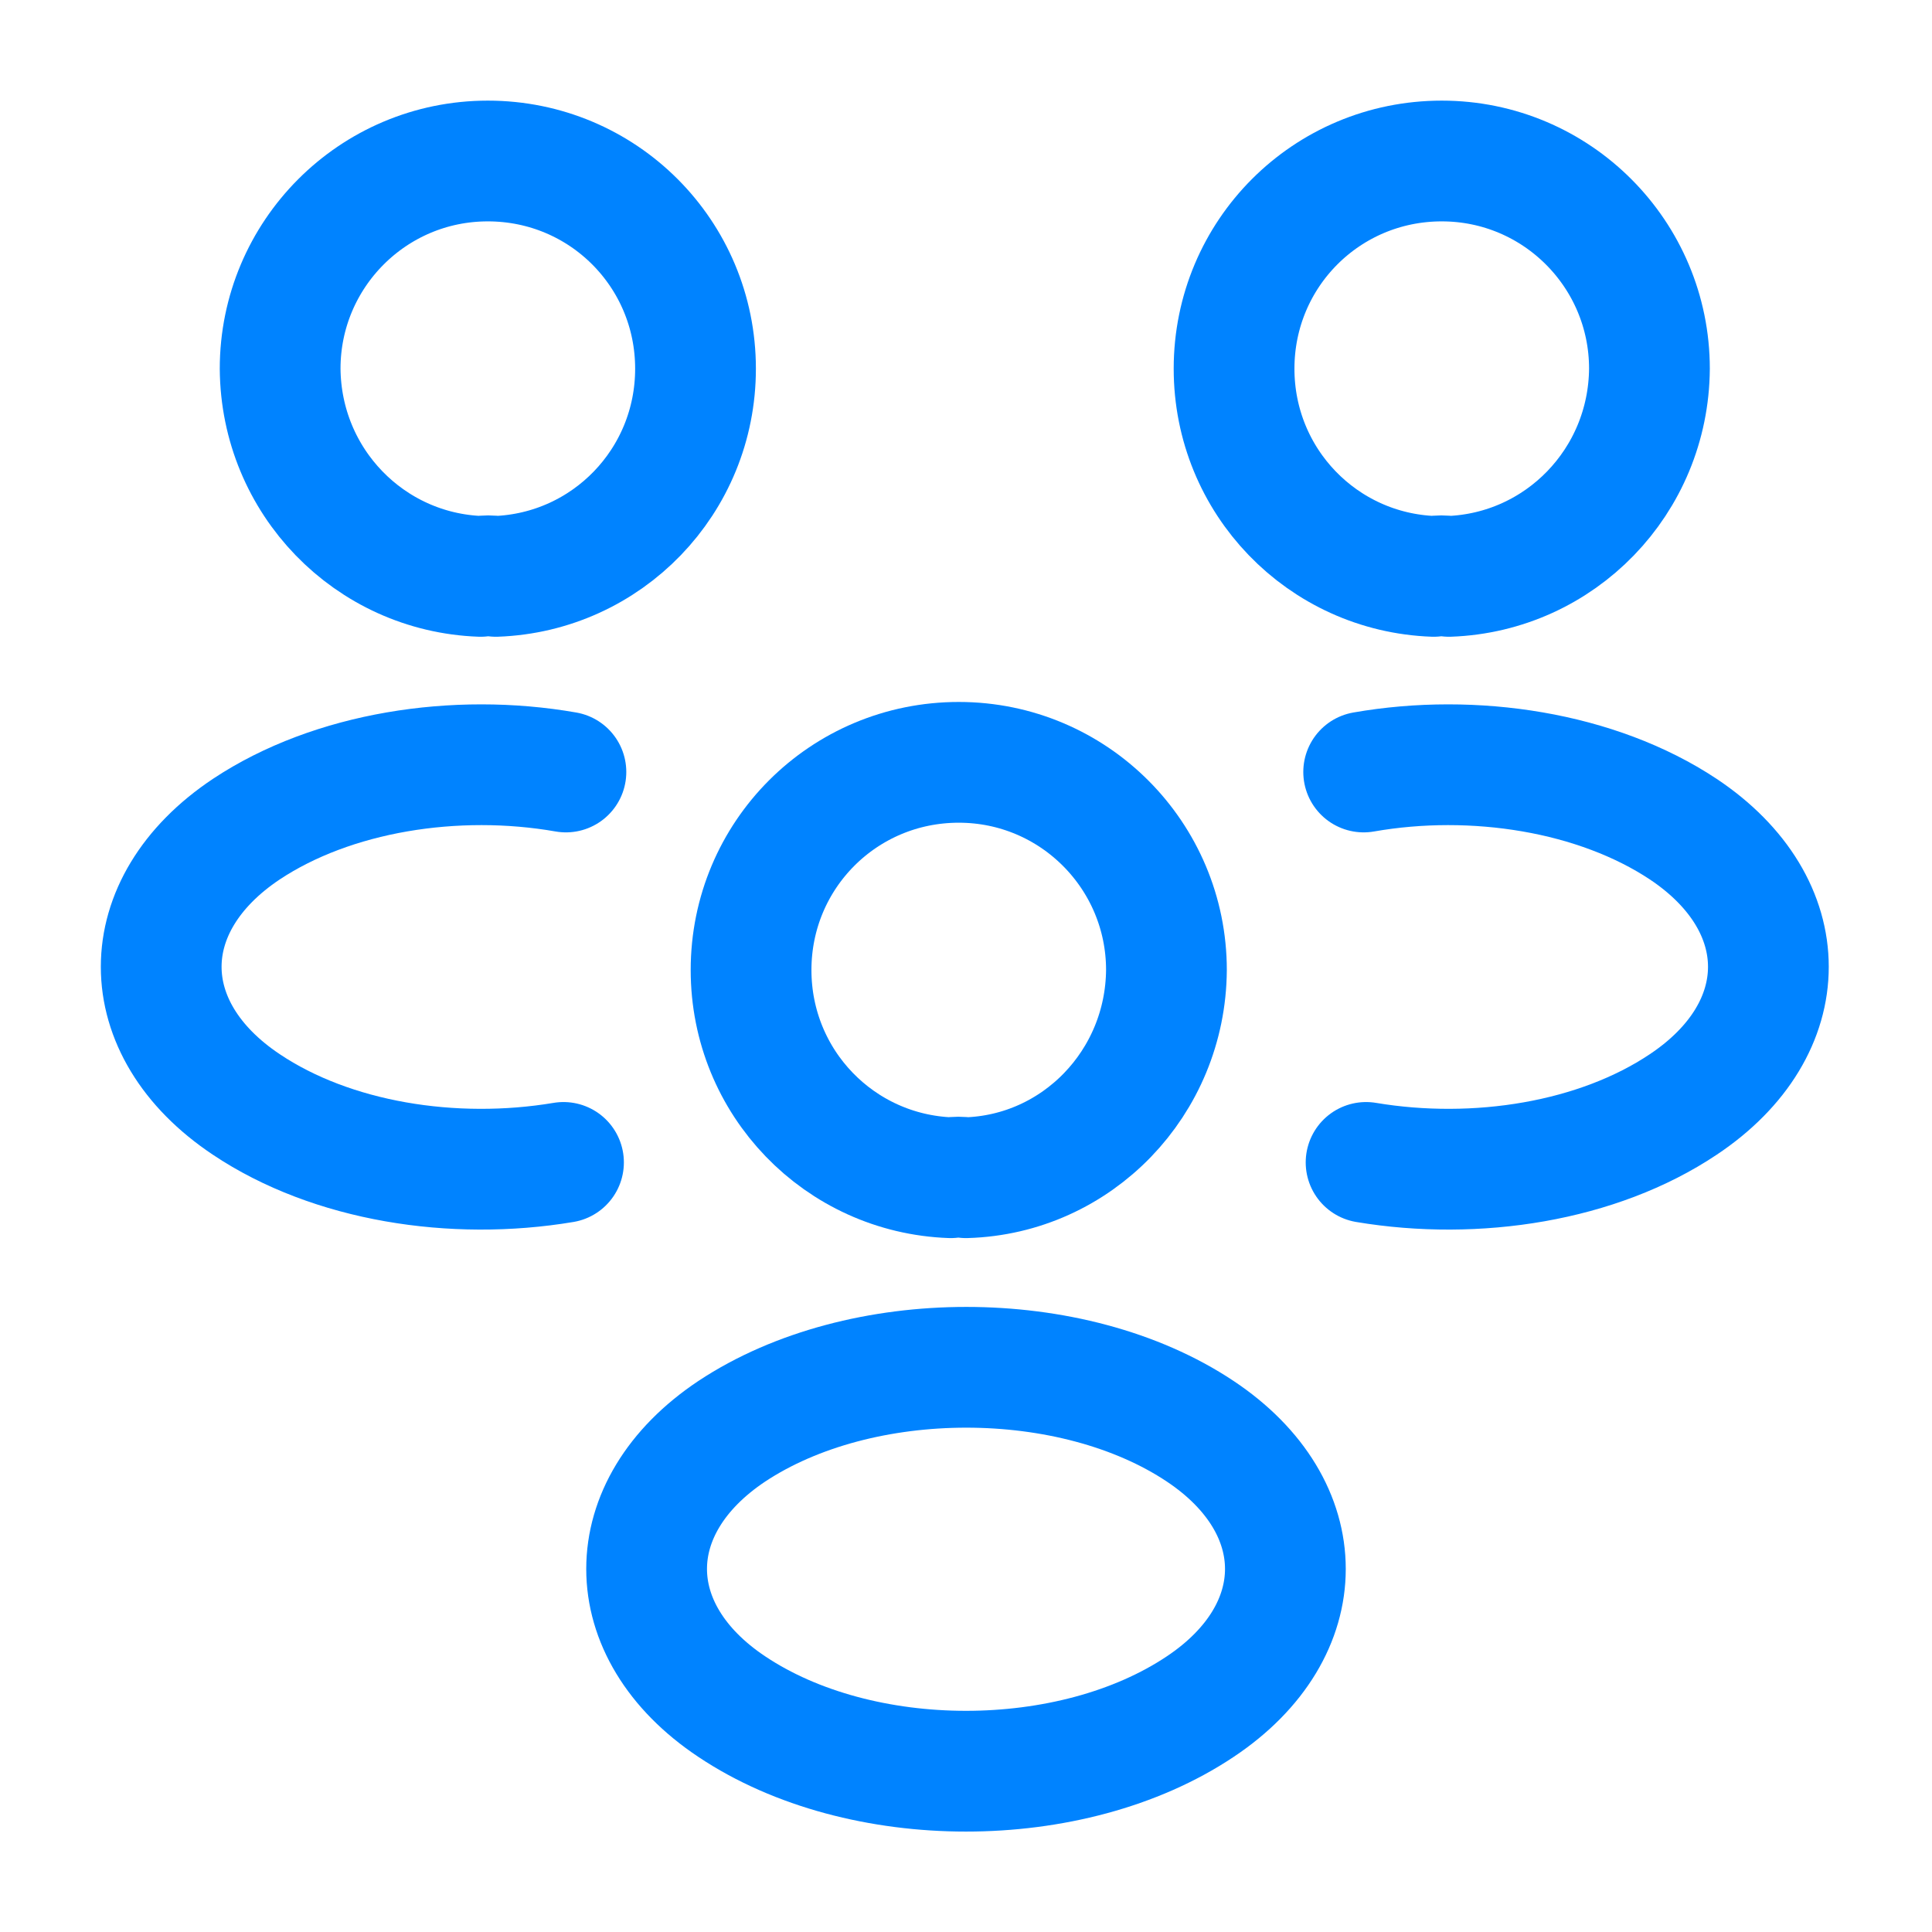
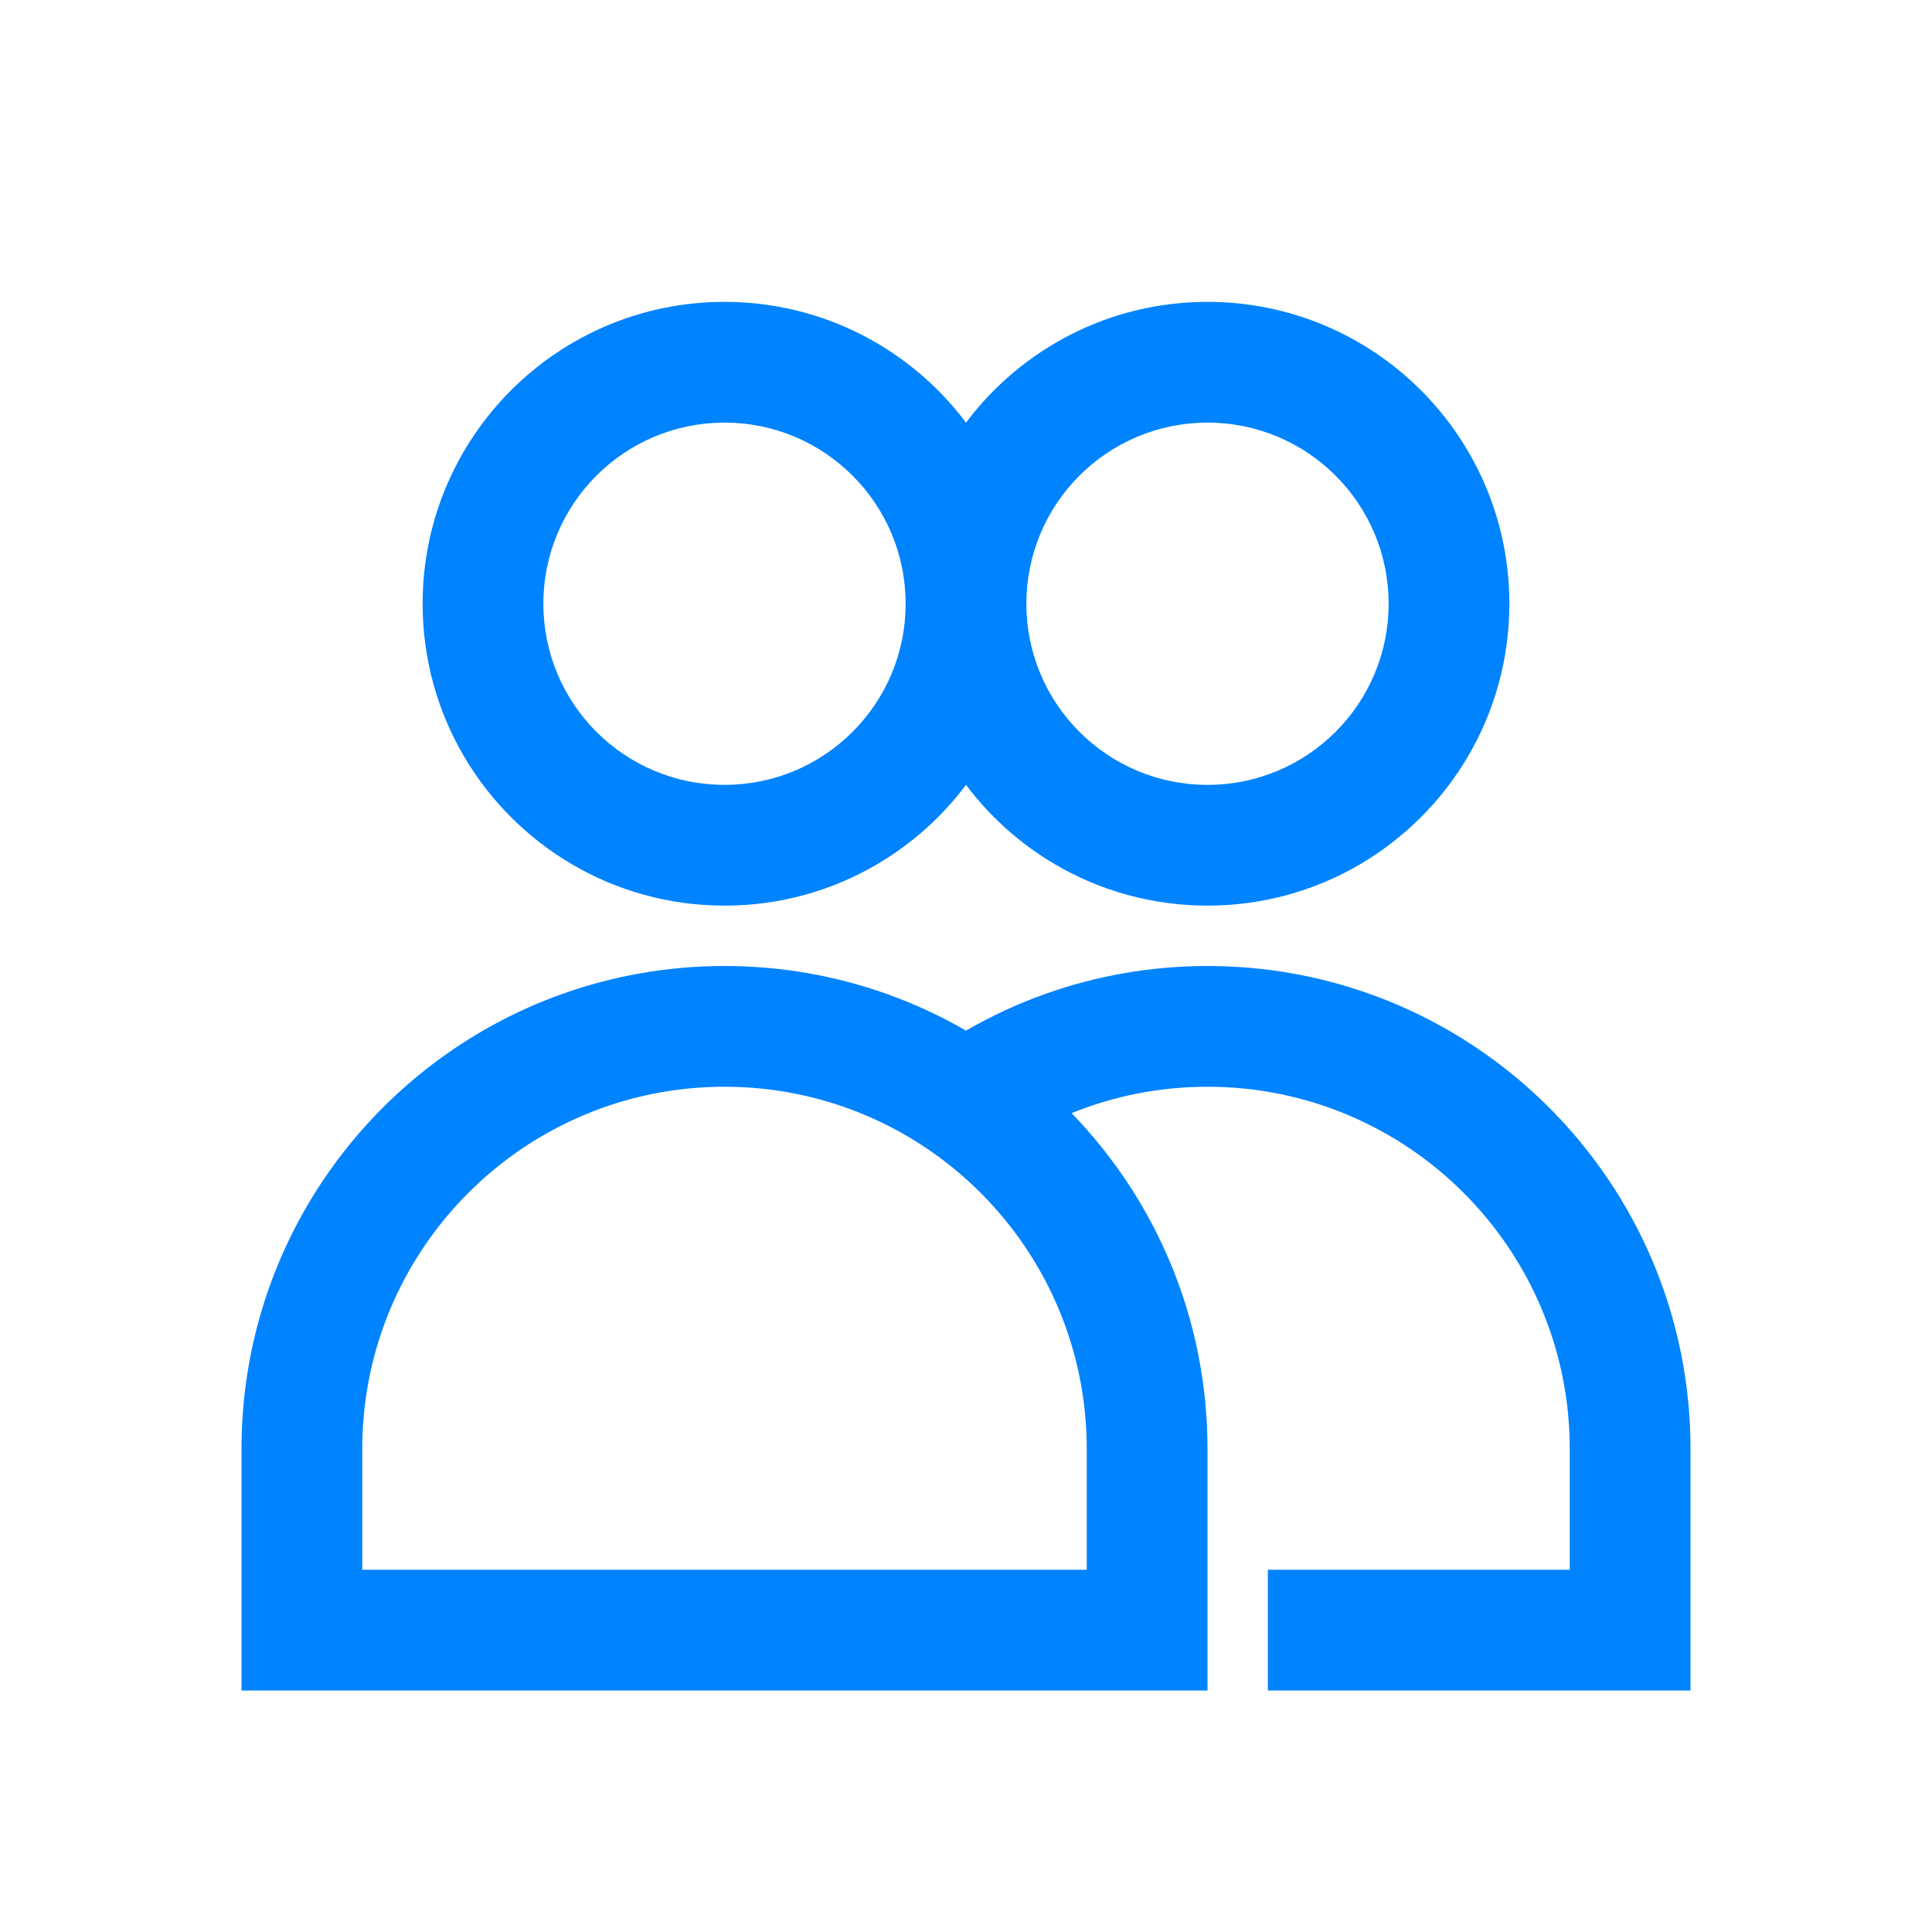
<svg xmlns="http://www.w3.org/2000/svg" viewBox="0 0 24 24" fill="none">
  <g id="SVGRepo_bgCarrier" stroke-width="0" />
  <g id="SVGRepo_tracerCarrier" stroke-linecap="round" stroke-linejoin="round" />
  <g id="SVGRepo_iconCarrier">
-     <path d="M18 7.16C17.94 7.15 17.87 7.15 17.81 7.16C16.43 7.11 15.33 5.98 15.33 4.58C15.33 3.15 16.48 2 17.91 2C19.34 2 20.49 3.16 20.49 4.58C20.48 5.98 19.38 7.11 18 7.16Z" stroke="#0083FF" stroke-width="1.5" stroke-linecap="round" stroke-linejoin="round" />
-     <path d="M16.97 14.44C18.34 14.67 19.85 14.43 20.91 13.72C22.32 12.78 22.32 11.24 20.91 10.3C19.84 9.59 18.31 9.35 16.94 9.59" stroke="#0083FF" stroke-width="1.5" stroke-linecap="round" stroke-linejoin="round" />
-     <path d="M5.97 7.16C6.03 7.15 6.1 7.15 6.16 7.16C7.54 7.11 8.64 5.98 8.64 4.58C8.64 3.15 7.49 2 6.06 2C4.63 2 3.48 3.16 3.48 4.58C3.49 5.98 4.59 7.11 5.97 7.16Z" stroke="#0083FF" stroke-width="1.5" stroke-linecap="round" stroke-linejoin="round" />
-     <path d="M7 14.44C5.63 14.67 4.12 14.43 3.06 13.72C1.65 12.78 1.65 11.24 3.06 10.3C4.13 9.59 5.66 9.35 7.03 9.59" stroke="#0083FF" stroke-width="1.5" stroke-linecap="round" stroke-linejoin="round" />
-     <path d="M12 14.63C11.94 14.62 11.87 14.62 11.81 14.63C10.43 14.58 9.33 13.45 9.33 12.05C9.33 10.62 10.48 9.47 11.91 9.47C13.34 9.47 14.49 10.63 14.49 12.05C14.48 13.45 13.38 14.59 12 14.63Z" stroke="#0083FF" stroke-width="1.5" stroke-linecap="round" stroke-linejoin="round" />
-     <path d="M9.09 17.78C7.68 18.72 7.68 20.26 9.09 21.2C10.69 22.27 13.31 22.27 14.91 21.2C16.32 20.26 16.32 18.72 14.91 17.78C13.32 16.72 10.69 16.72 9.09 17.78Z" stroke="#0083FF" stroke-width="1.5" stroke-linecap="round" stroke-linejoin="round" />
+     <path fill-rule="evenodd" clip-rule="evenodd" d="M3 18C3 15.395 4.661 13.177 6.982 12.348C7.612 12.123 8.292 12 9 12C9.708 12 10.388 12.123 11.018 12.348C11.361 12.47 11.689 12.623 12 12.803C12.311 12.623 12.639 12.47 12.982 12.348C13.612 12.123 14.292 12 15 12C15.708 12 16.388 12.123 17.018 12.348C19.339 13.177 21 15.395 21 18V21H15.75V19.5H19.5V18C19.5 15.515 17.485 13.5 15 13.5C14.403 13.5 13.833 13.616 13.312 13.828C14.357 14.907 15 16.378 15 18V21H3V18ZM9 11.25C8.311 11.25 7.665 11.064 7.111 10.74C5.998 10.09 5.25 8.882 5.25 7.5C5.25 5.429 6.929 3.75 9 3.75C10.227 3.75 11.316 4.339 12 5.25C12.684 4.339 13.773 3.75 15 3.75C17.071 3.75 18.75 5.429 18.75 7.5C18.75 8.882 18.002 10.09 16.889 10.74C16.334 11.064 15.689 11.25 15 11.25C14.311 11.25 13.665 11.064 13.111 10.74C12.678 10.487 12.3 10.149 12 9.75C11.7 10.15 11.322 10.487 10.889 10.74C10.335 11.064 9.689 11.25 9 11.25ZM13.5 18V19.5H4.5V18C4.5 15.515 6.515 13.5 9 13.5C11.485 13.5 13.5 15.515 13.5 18ZM11.25 7.5C11.25 8.743 10.243 9.75 9 9.75C7.757 9.75 6.75 8.743 6.75 7.5C6.75 6.257 7.757 5.25 9 5.25C10.243 5.25 11.25 6.257 11.25 7.5ZM15 5.25C13.757 5.25 12.75 6.257 12.75 7.5C12.75 8.743 13.757 9.75 15 9.75C16.243 9.75 17.25 8.743 17.25 7.5C17.25 6.257 16.243 5.25 15 5.25Z" fill="#0083FF" />
  </g>
</svg>
